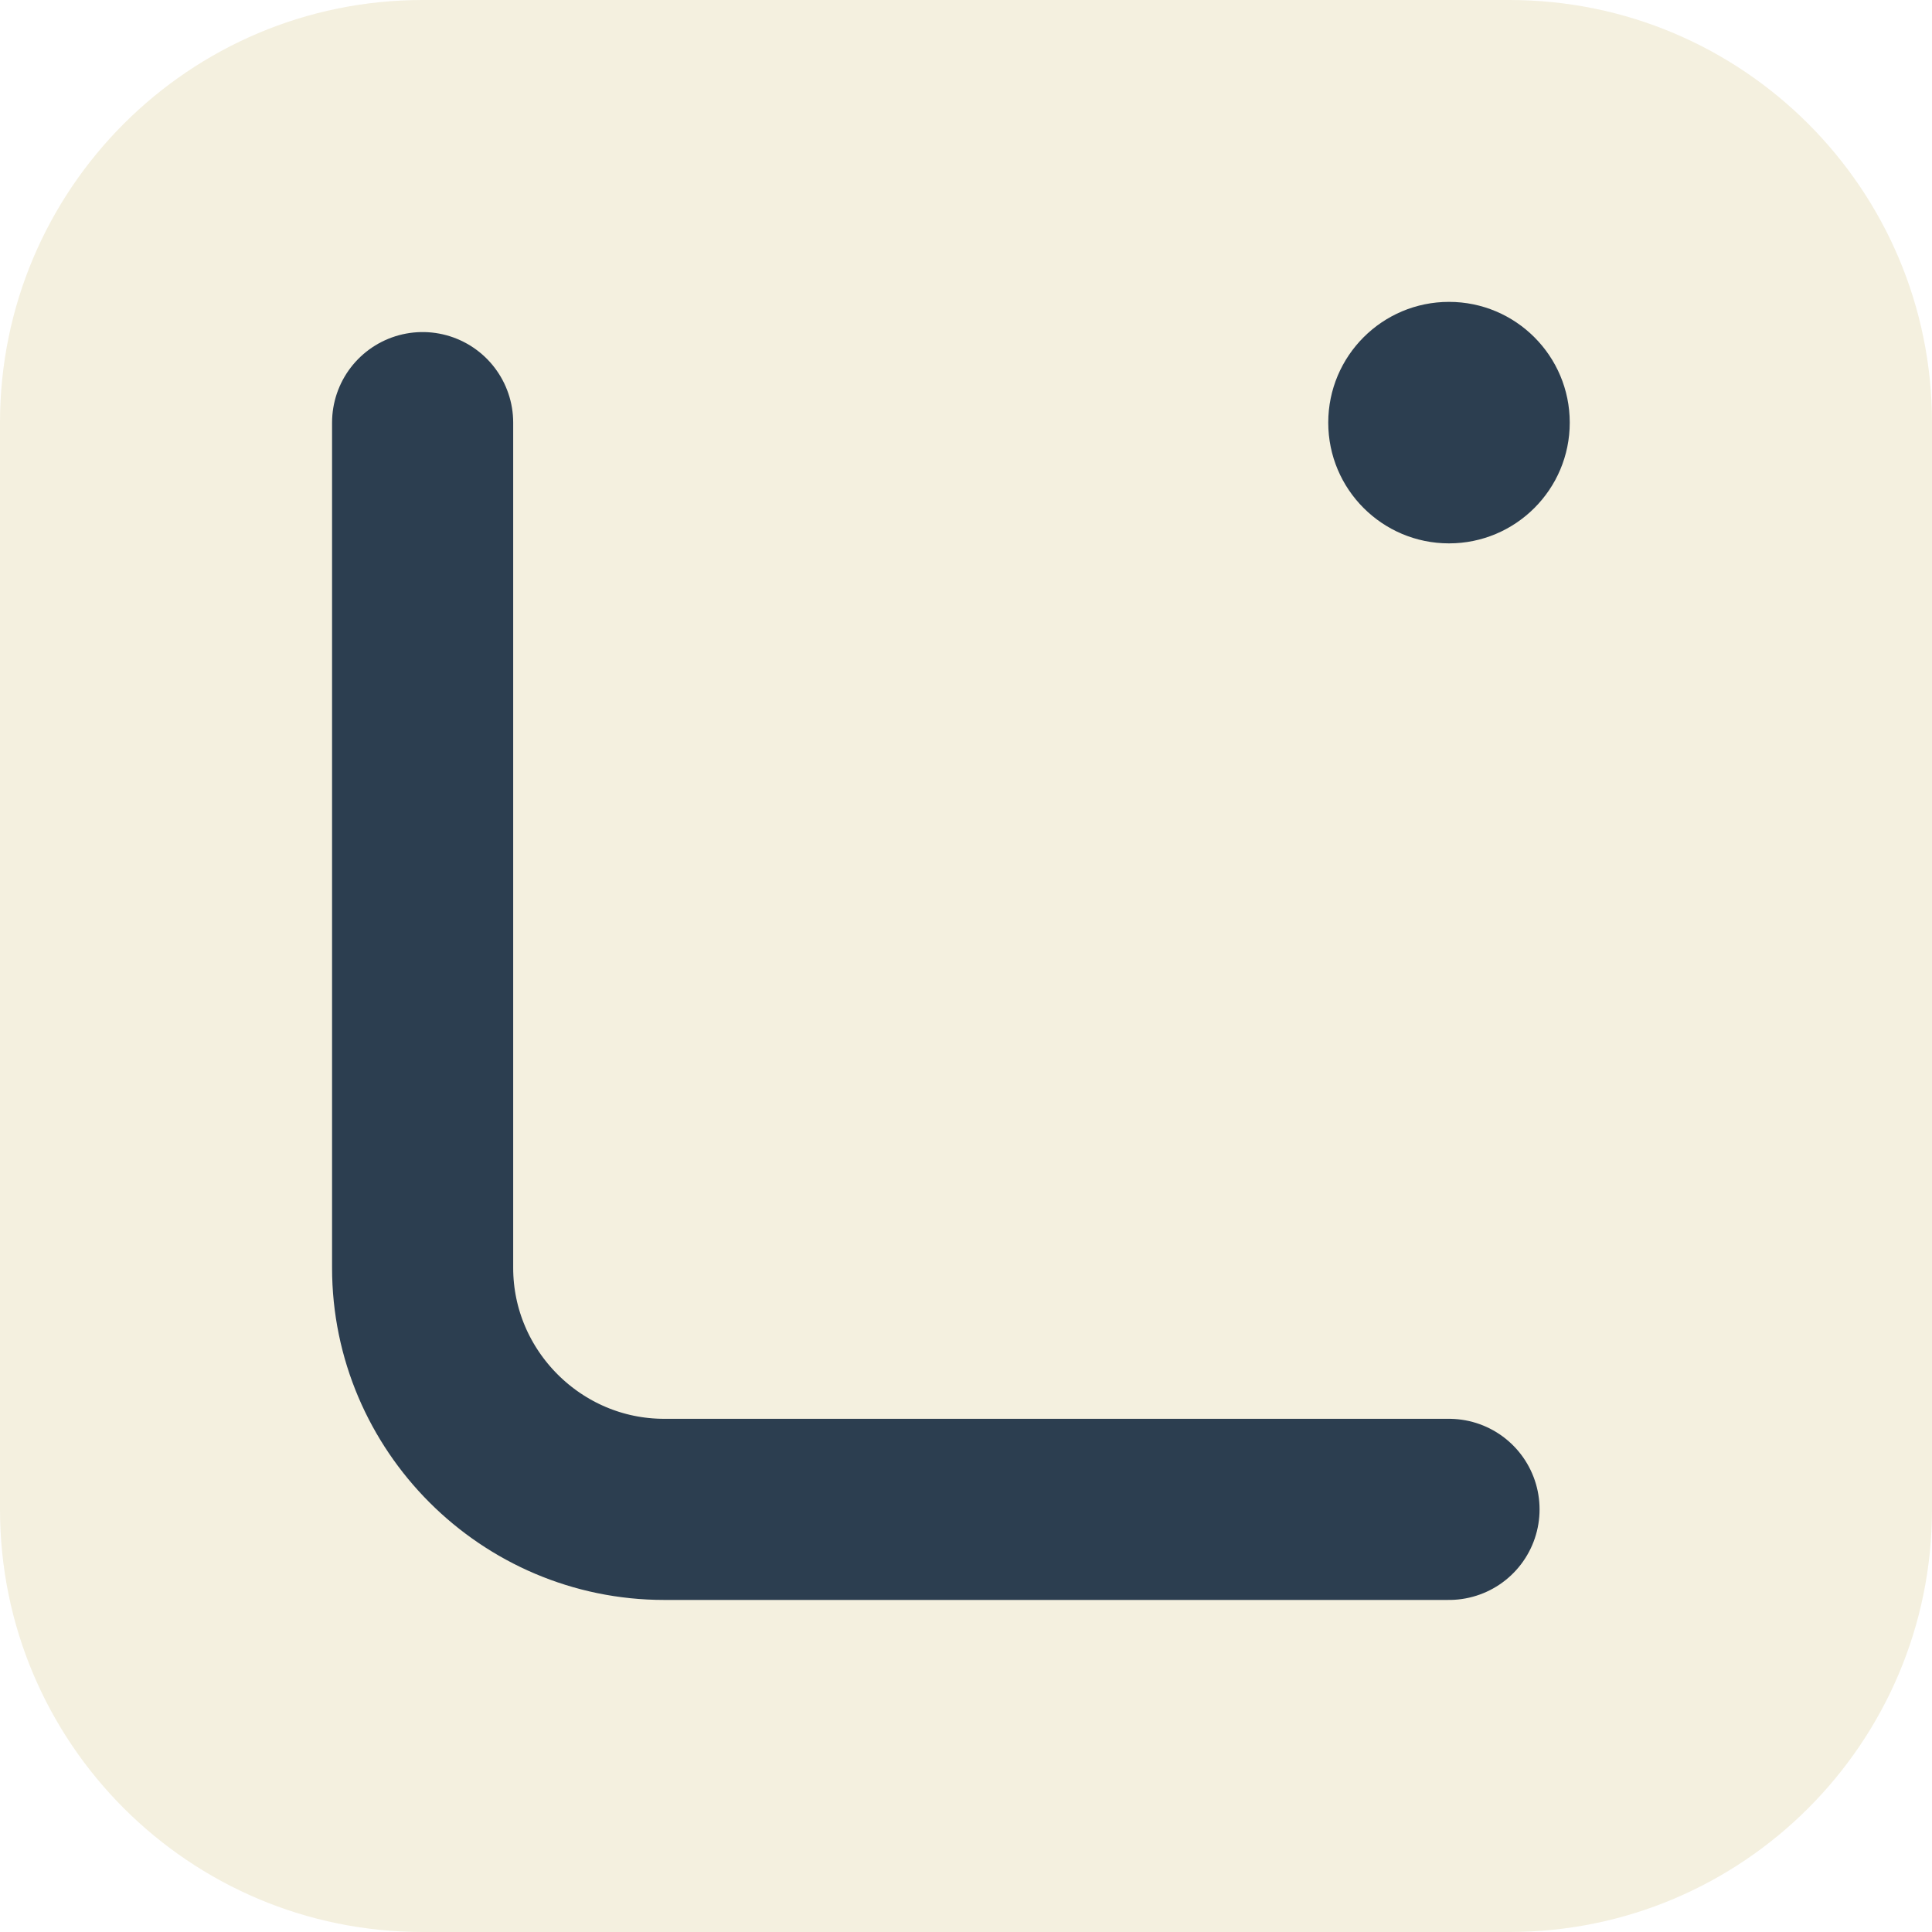
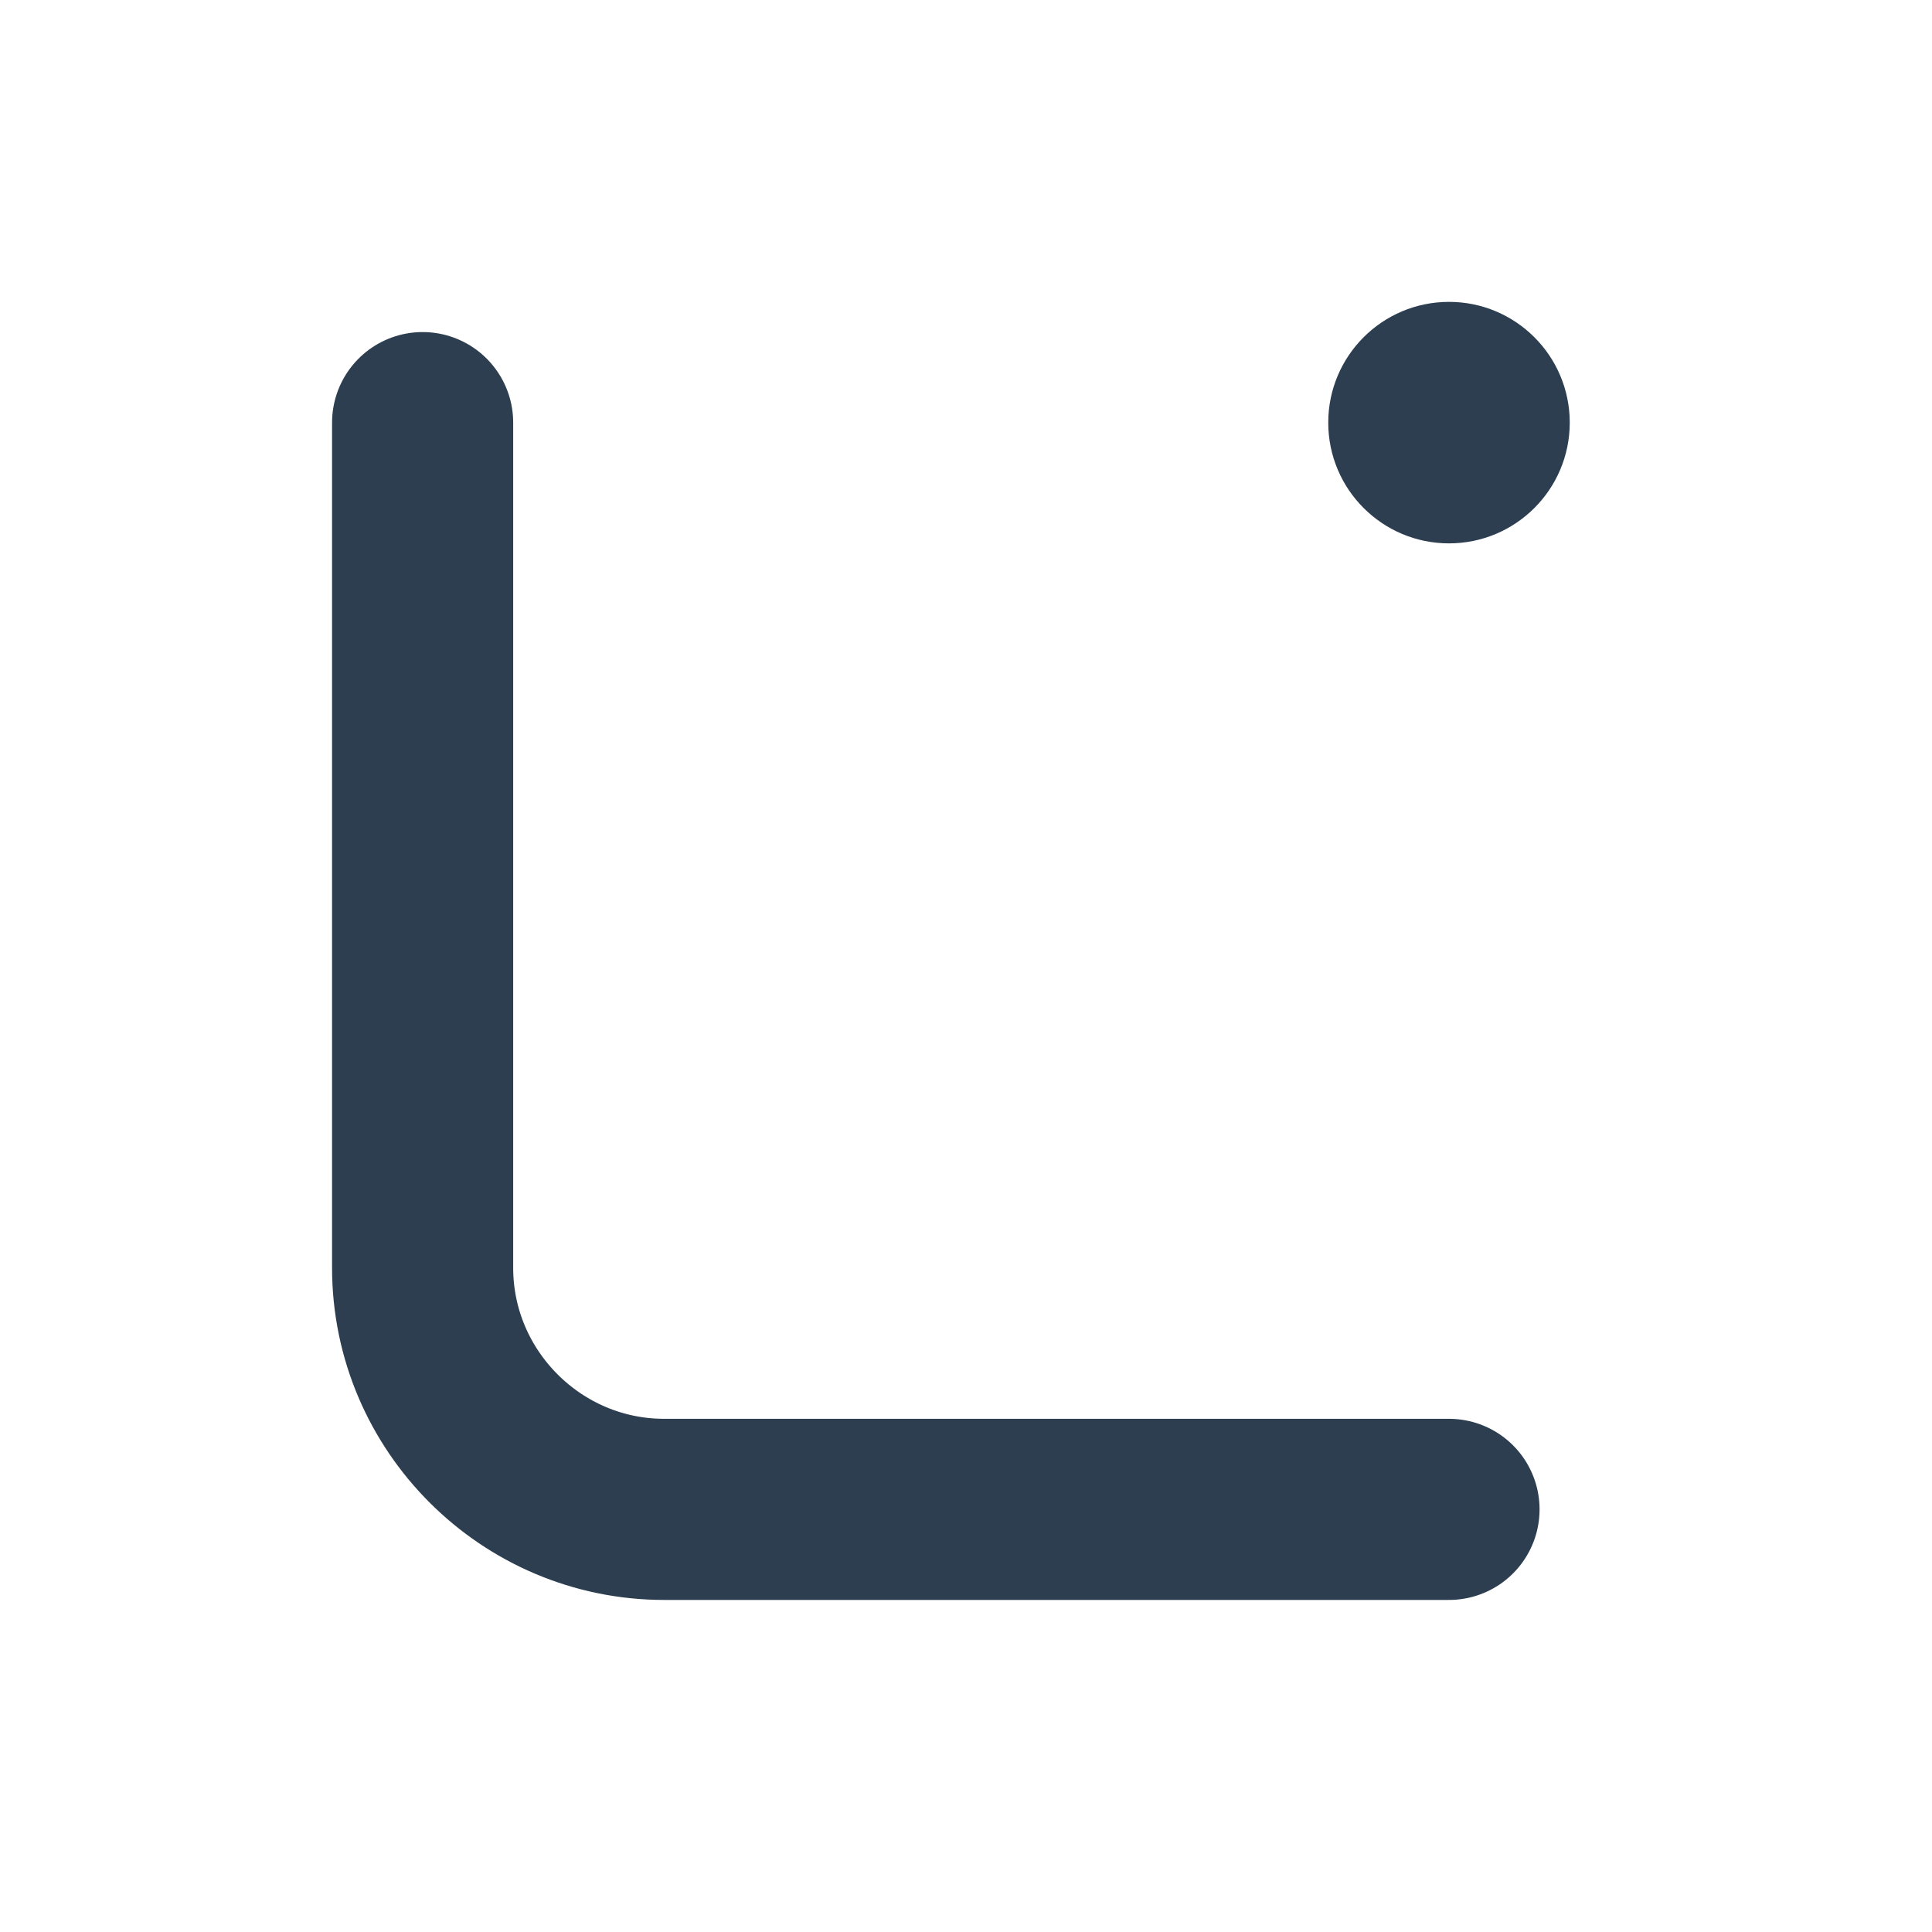
<svg xmlns="http://www.w3.org/2000/svg" viewBox="0 0 64 64" role="img" aria-label="Linger">
-   <rect width="64" height="64" rx="14" fill="#f4f0df" />
+   <rect width="64" height="64" rx="14" fill="none" />
  <path d="M 14 14 L 14 42 C 14 46.4 17.6 50 22 50 L 48 50" fill="none" stroke="#2c3e50" stroke-width="6" stroke-linecap="round" stroke-linejoin="round" />
  <circle cx="48" cy="14" r="4" fill="#2c3e50" />
</svg>
